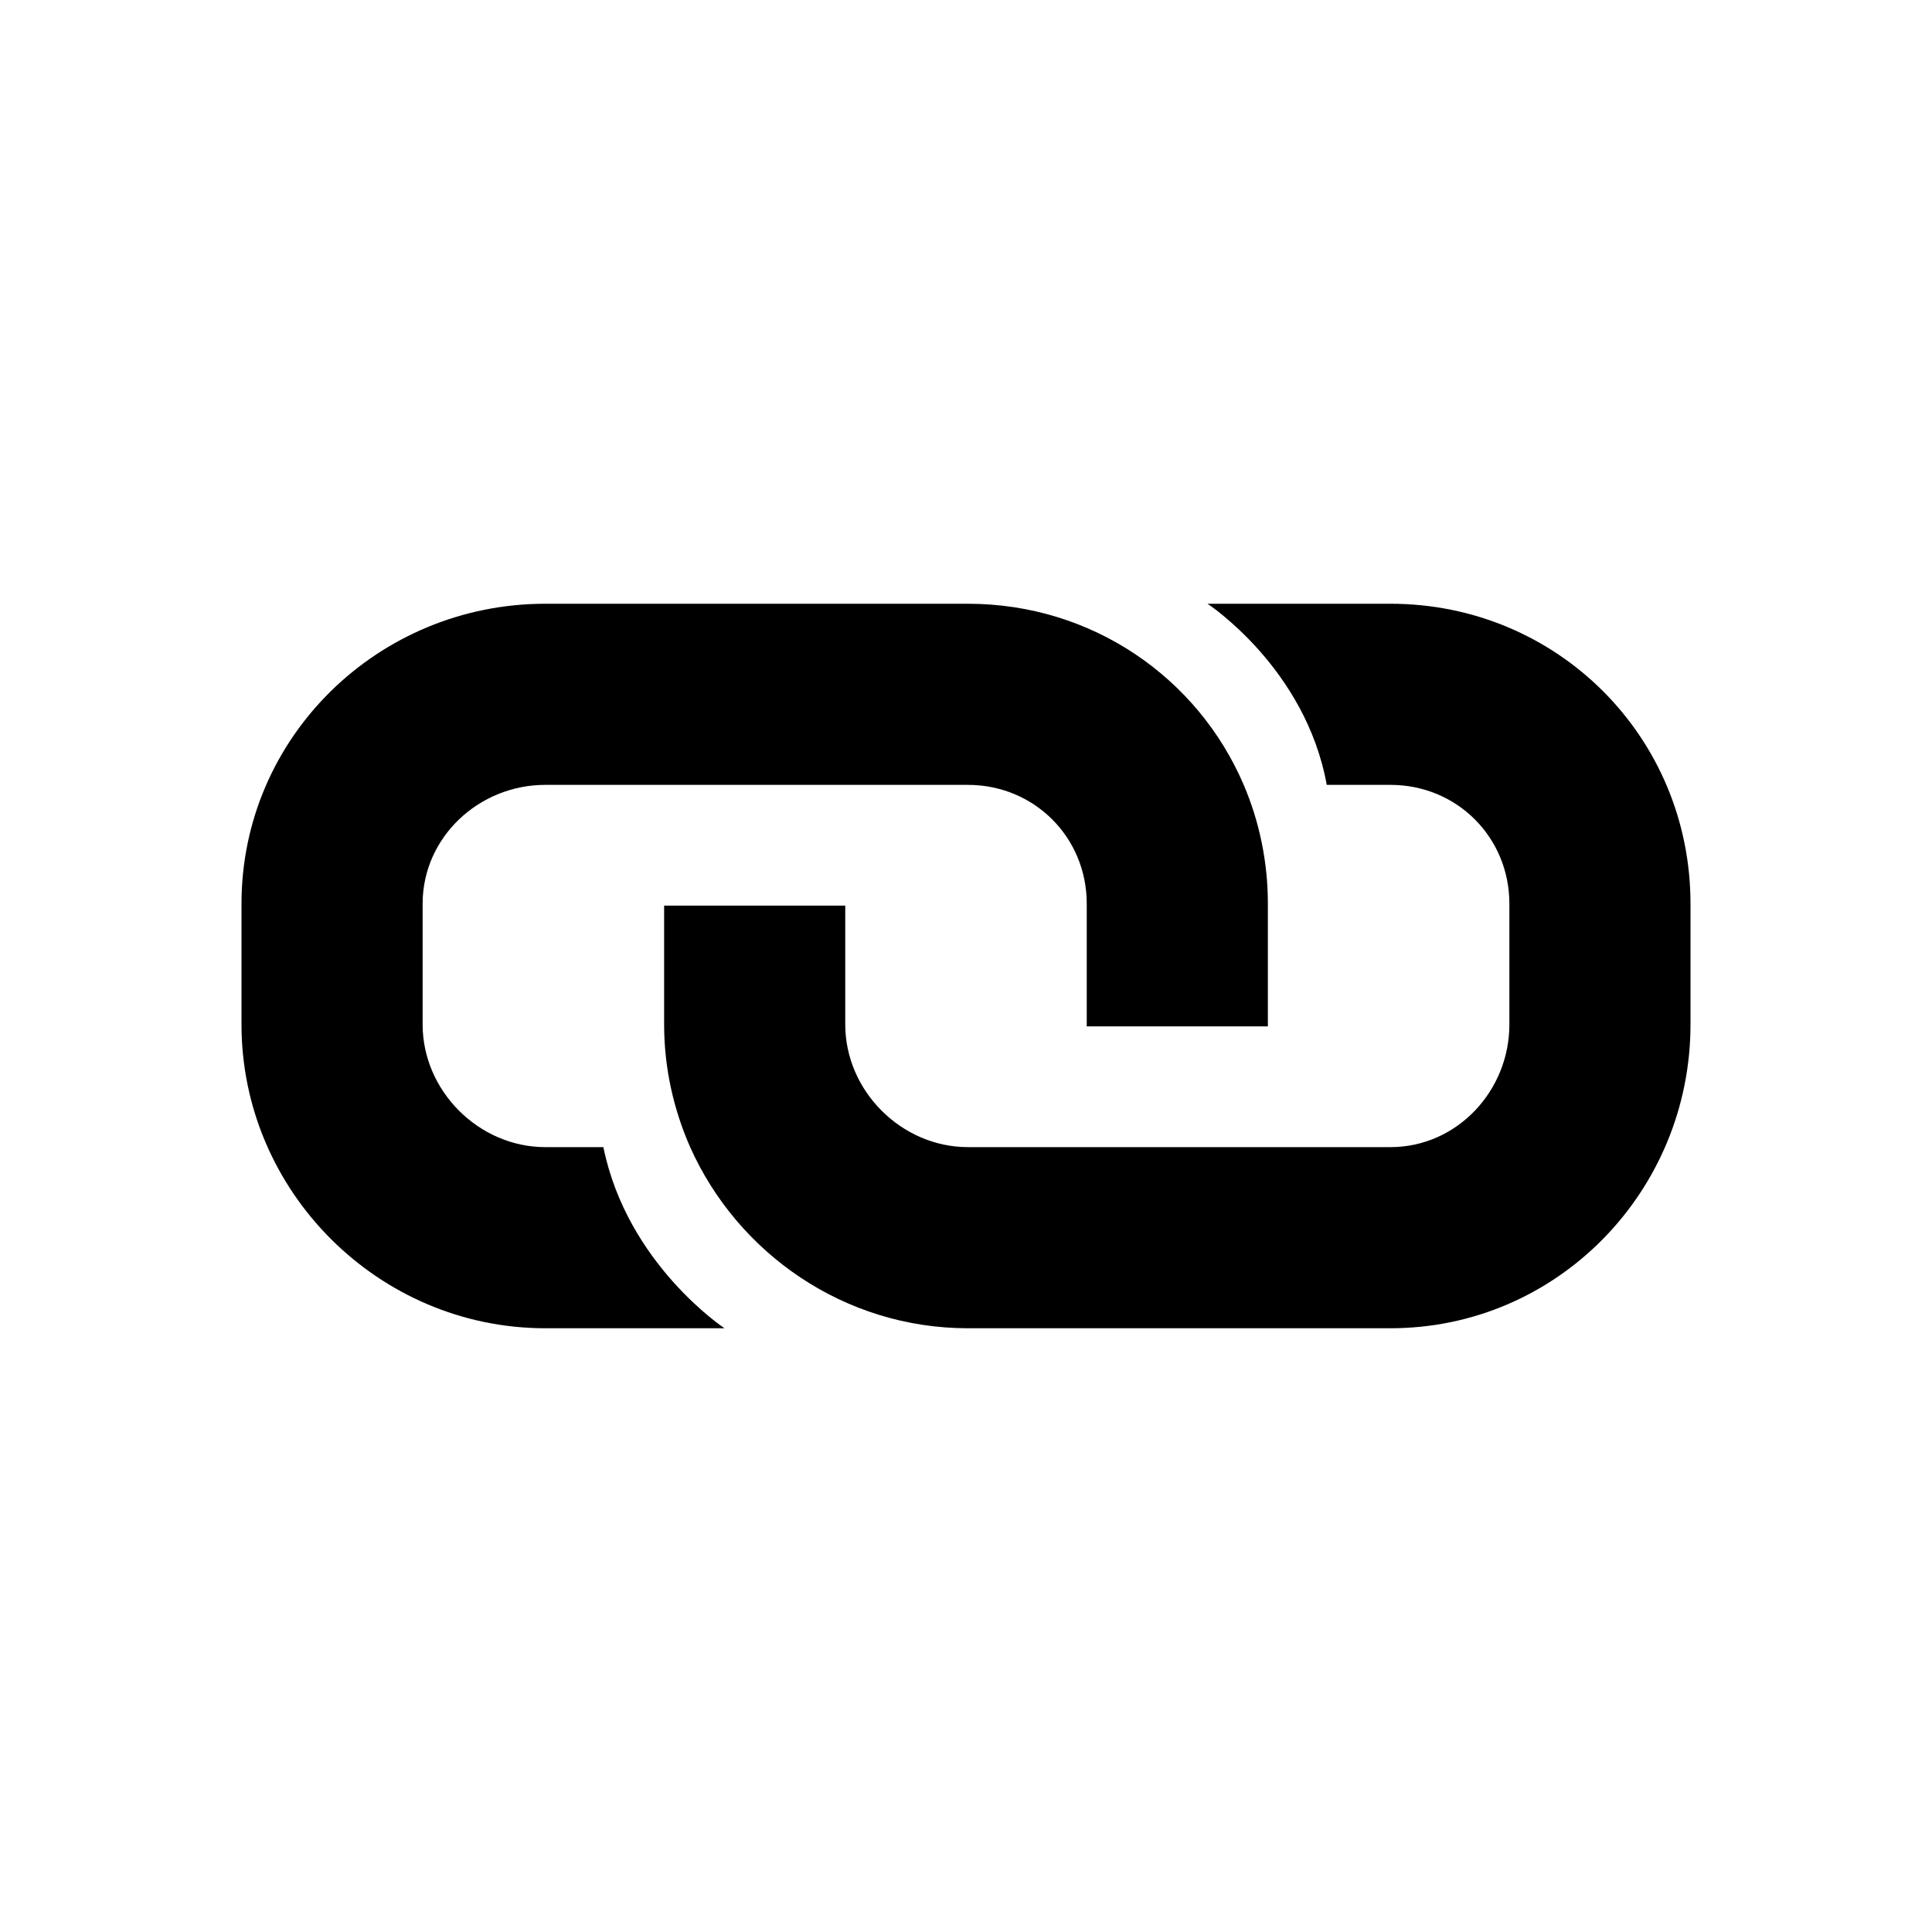
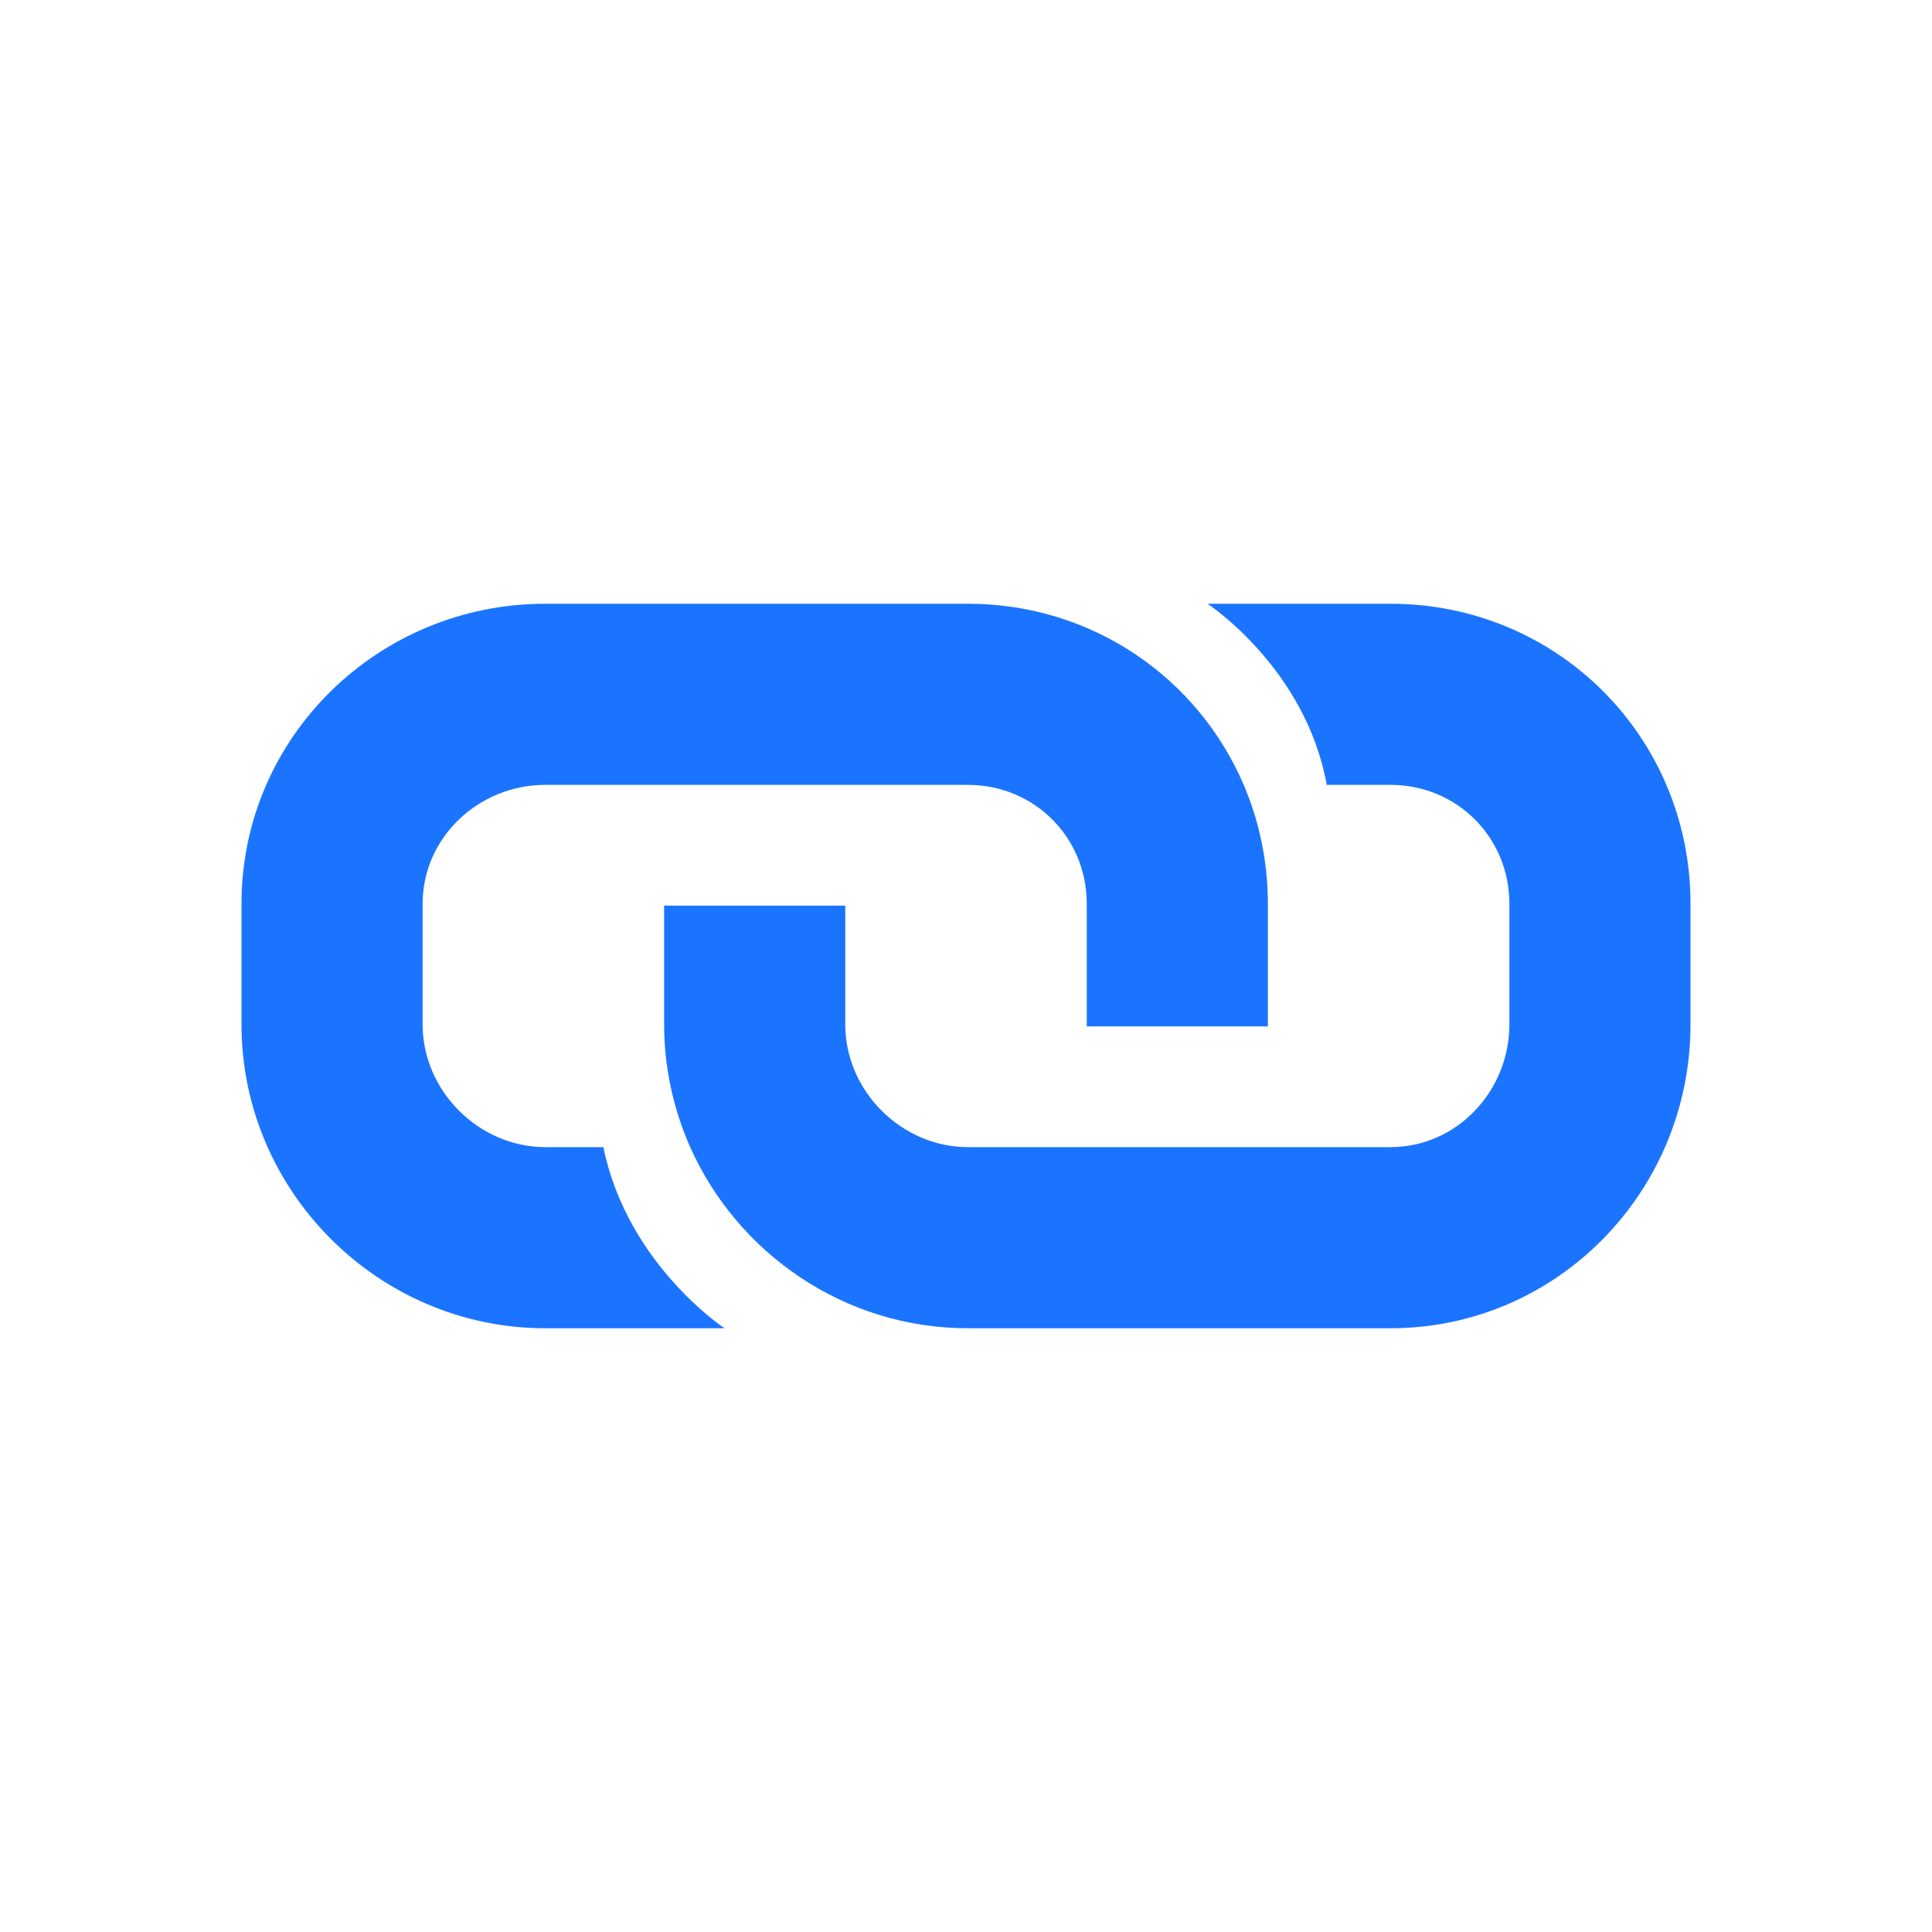
<svg xmlns="http://www.w3.org/2000/svg" version="1.1" id="Layer_1" x="0px" y="0px" width="512px" height="512px" viewBox="0 0 512 512" style="enable-background:new 0 0 512 512;" xml:space="preserve">
-   <g>
+   <g fill="#1b74ff" fill-opacity="1">
    <path d="M256.5,208H256v0C256.2,208,256.3,208,256.5,208z" />
    <path d="M368.5,160H320c0,0,26,17,31.6,48H368h0.5c17.6,0,31.5,13.9,31.5,31.5v32c0,17.6-13.9,32.5-31.5,32.5h-112   c-17.6,0-32.5-14.9-32.5-32.5V240h-48v31.5c0,11.5,2.5,22.5,6.9,32.5c12.6,28.2,40.9,48,73.6,48h112c44.2,0,79.5-36.3,79.5-80.5   v-32C448,195.3,412.7,160,368.5,160z" />
    <path d="M329.6,208c-12.1-28.3-40.1-48-73.1-48h-112c-44.2,0-80.5,35.3-80.5,79.5v32c0,44.2,36.3,80.5,80.5,80.5H192   c0,0-25.8-17-32.1-48h-15.4c-17.6,0-32.5-14.9-32.5-32.5v-32c0-17.6,14.9-31.5,32.5-31.5H256h0.5c17.6,0,31.5,13.9,31.5,31.5v32   c0,0.2,0,0.3,0,0.5h48c0-0.2,0-0.3,0-0.5v-32C336,228.3,333.7,217.6,329.6,208z" />
  </g>
</svg>
